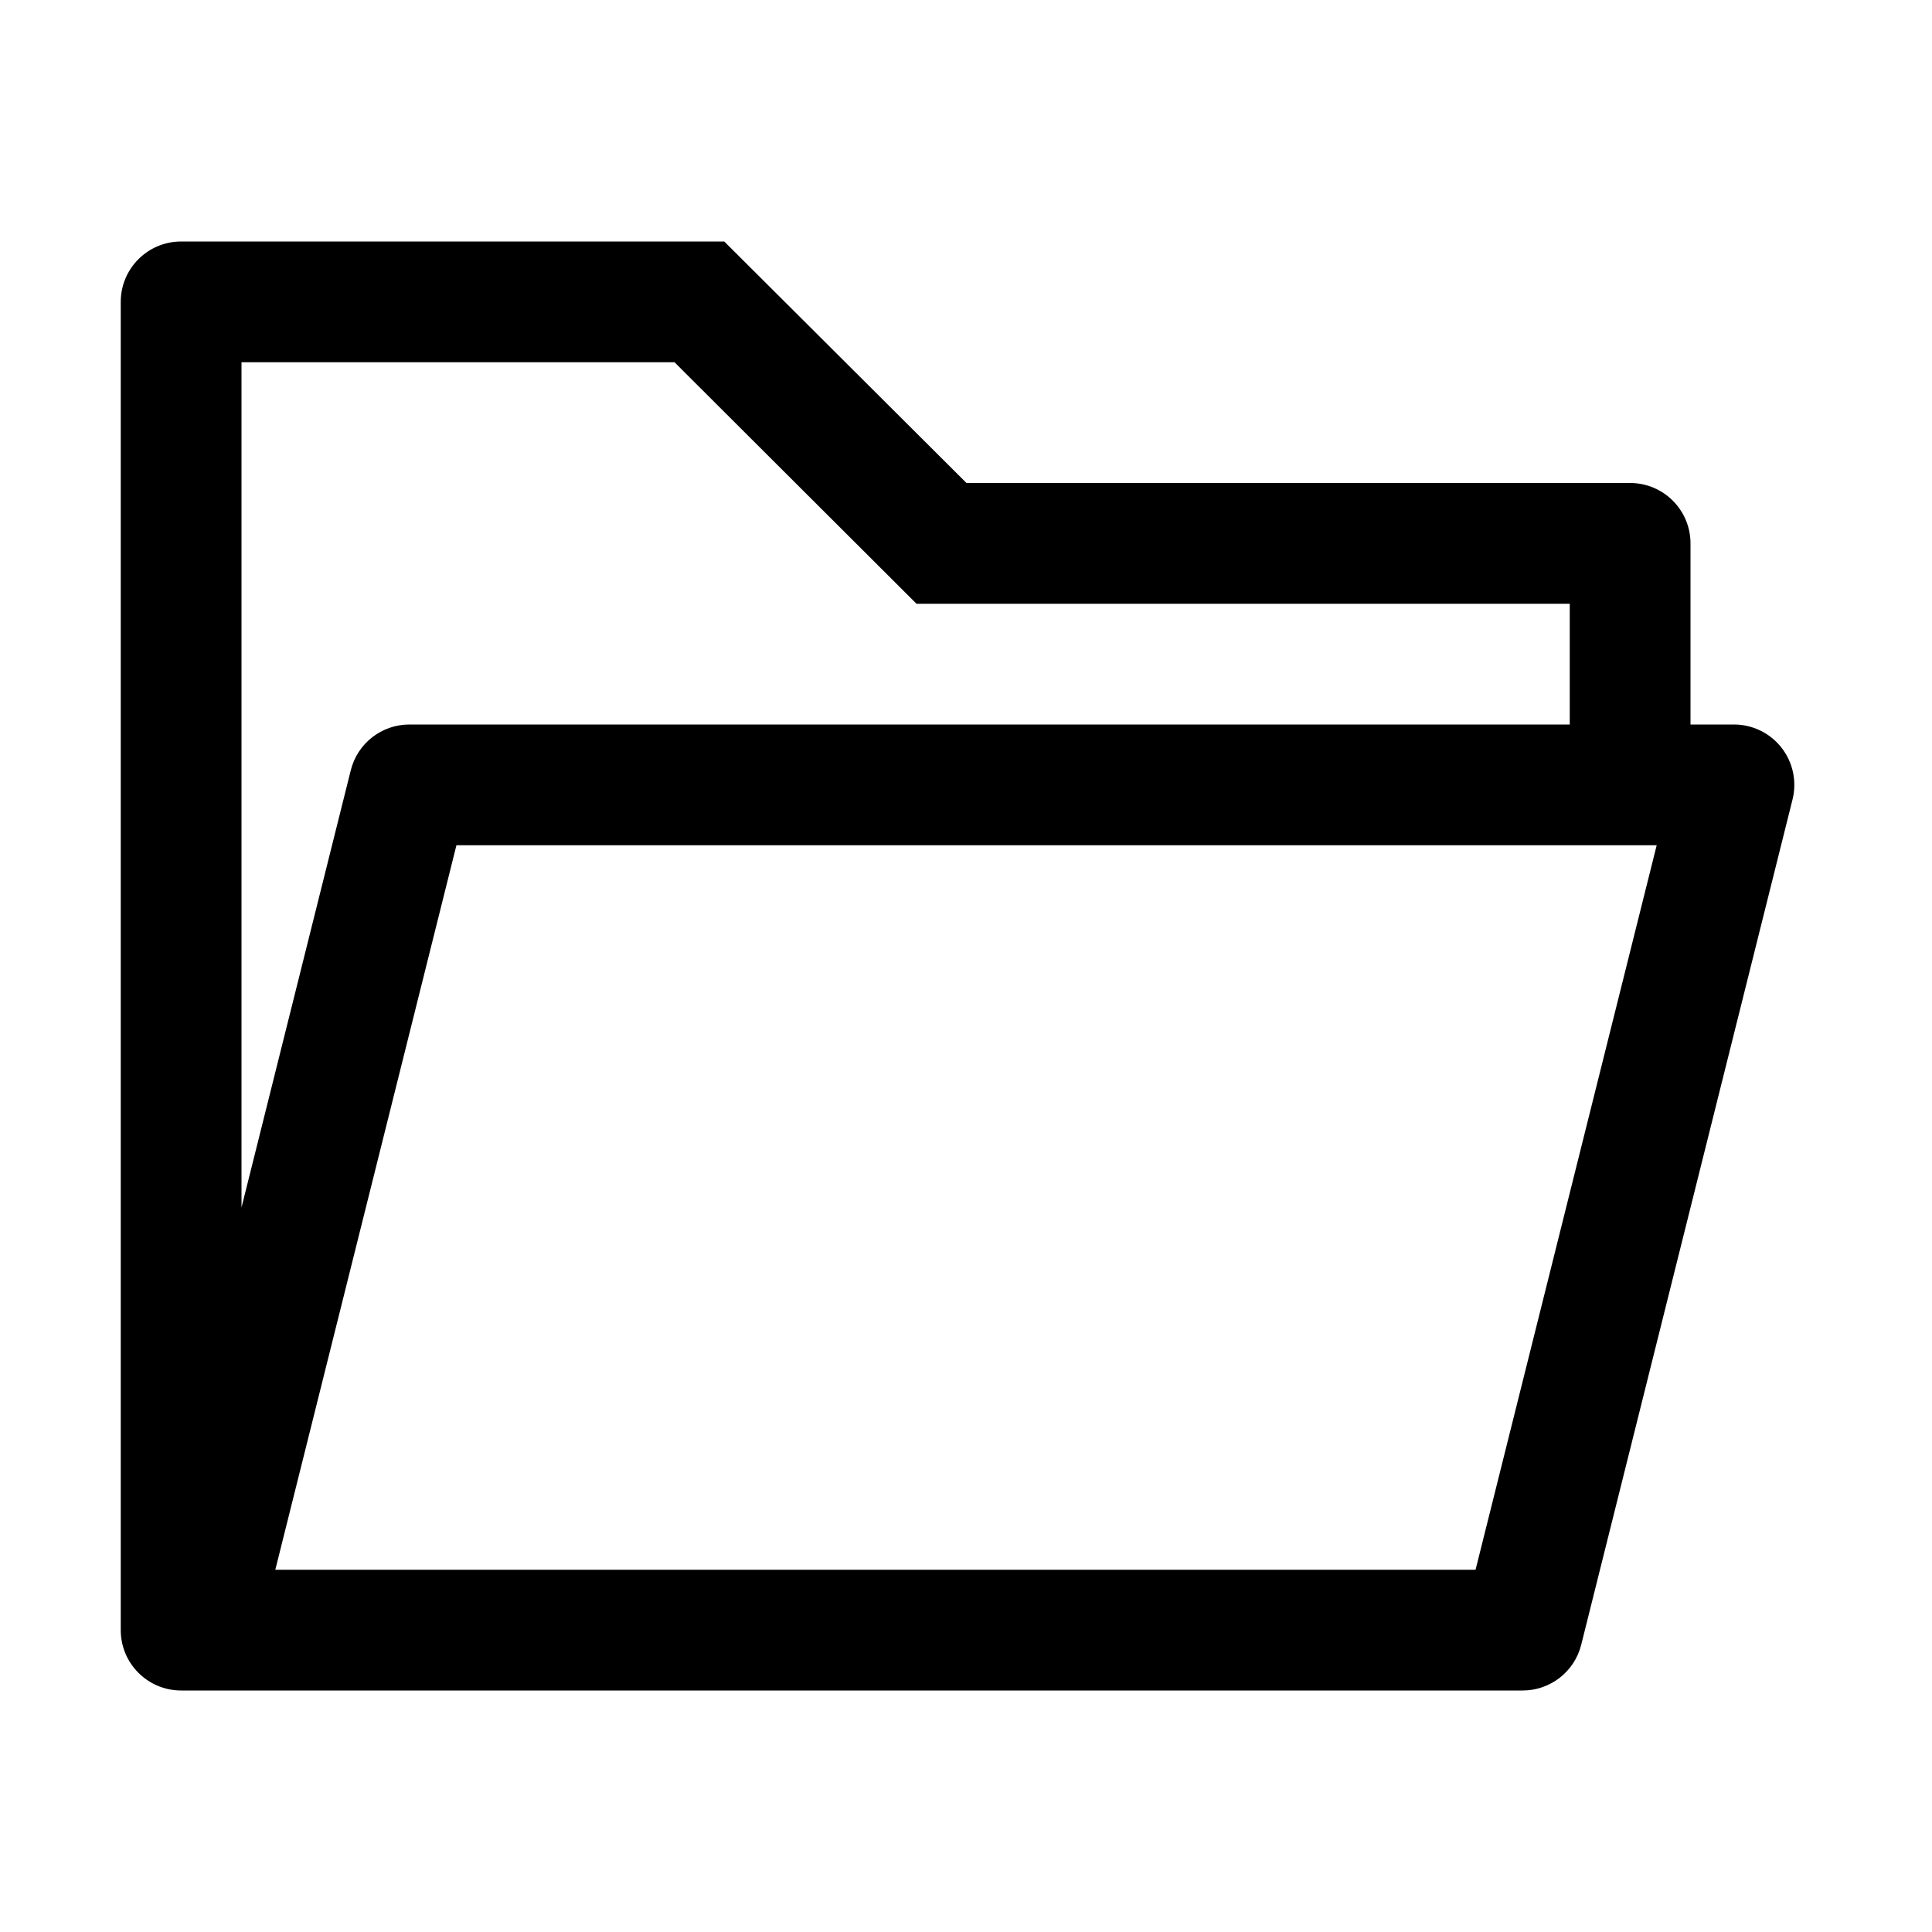
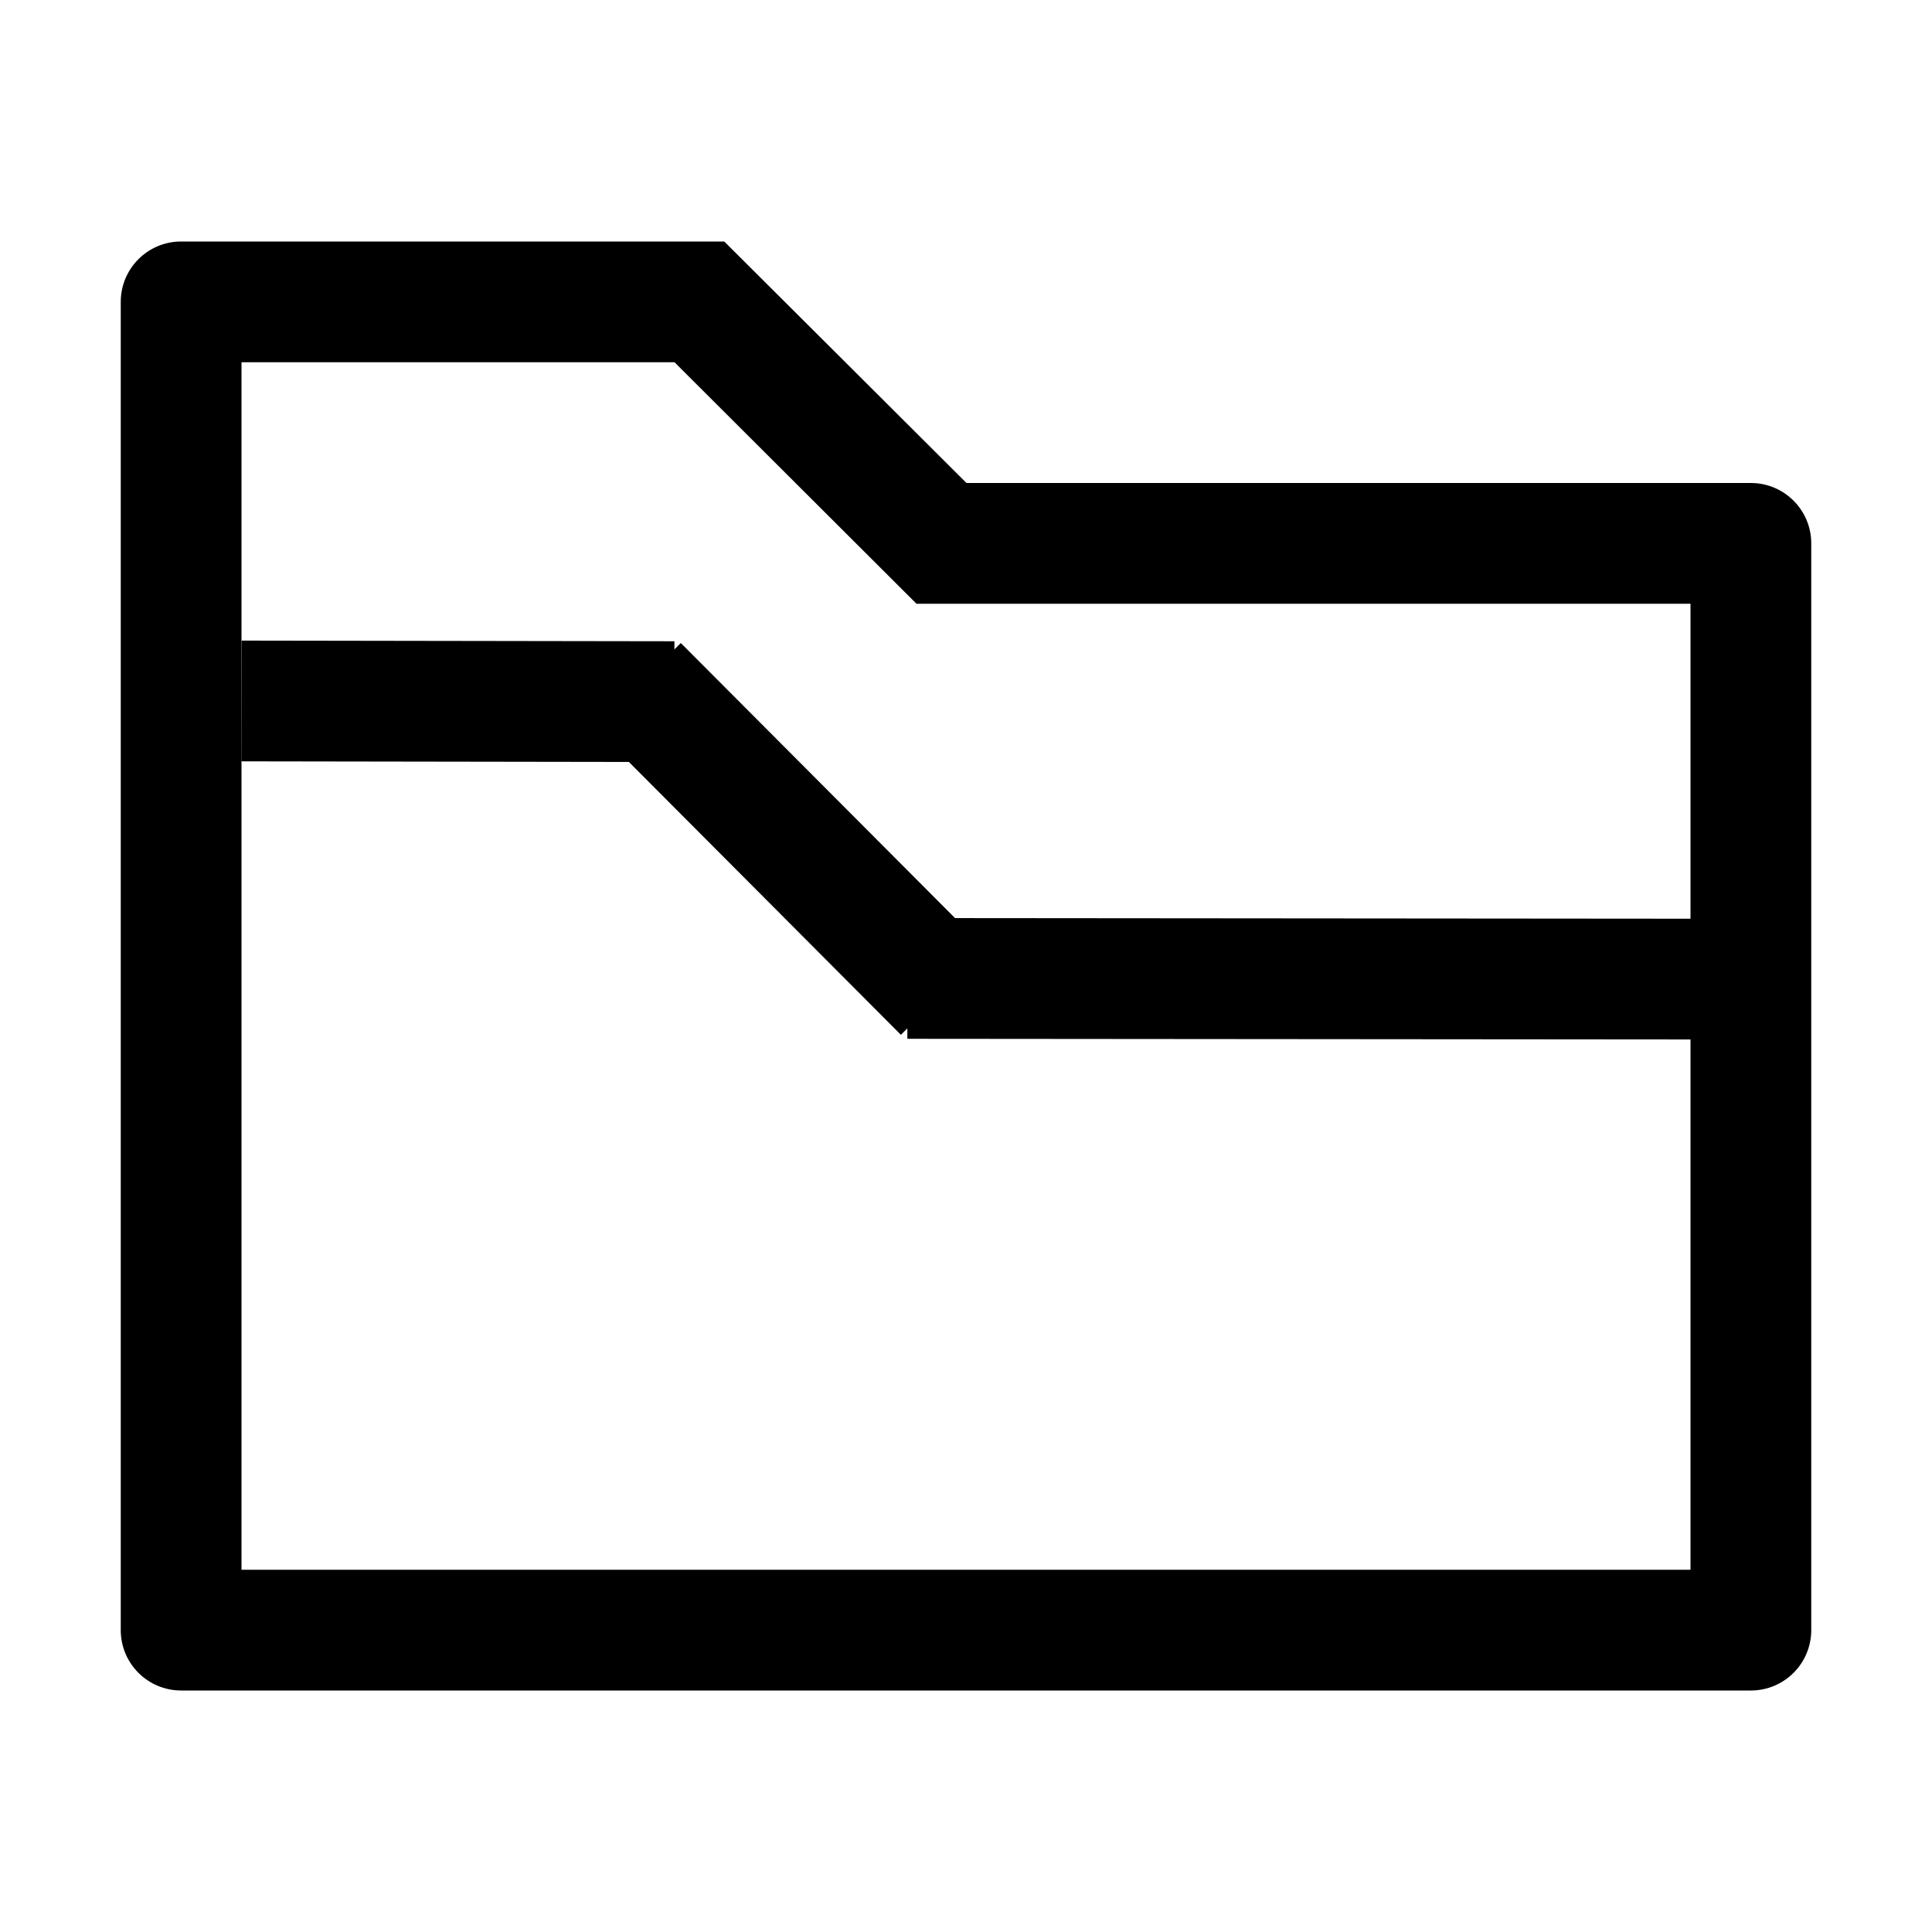
- <svg xmlns="http://www.w3.org/2000/svg" width="800px" height="800px" viewBox="0 0 1024 1024">
-   <path fill="#000000" d="M878.08 448H241.92l-96 384h636.16l96-384zM832 384v-64H485.76L357.504 192H128v448l57.92-231.744A32 32 0 0 1 216.96 384H832zm-24.96 512H96a32 32 0 0 1-32-32V160a32 32 0 0 1 32-32h287.872l128.384 128H864a32 32 0 0 1 32 32v96h23.04a32 32 0 0 1 31.04 39.744l-112 448A32 32 0 0 1 807.04 896z" />
+ <svg xmlns="http://www.w3.org/2000/svg" width="1024" height="1024">
+   <g>
+     <path id="svg_1" d="m128,192l0,640l768,0l0,-512l-410.24,0l-128.256,-128l-229.504,0zm-32,-64l287.872,0l128.384,128l415.744,0a32,32 0 0 1 32,32l0,576a32,32 0 0 1 -32,32l-832,0a32,32 0 0 1 -32,-32l0,-704a32,32 0 0 1 32,-32z" fill="#000000" stroke-width="10px" />
+     <line id="svg_7" y2="371.882" x2="357.412" y1="371.53" x1="128" stroke-width="64" stroke="#000000" fill="none" />
+     <line transform="rotate(45, 419.177, 444.647)" id="svg_9" y2="444.824" x2="533.883" y1="444.471" x1="304.471" stroke-width="64" stroke="#000000" fill="none" />
+     <line id="svg_10" y2="518.941" x2="902.118" y1="518.589" x1="480.941" stroke-width="64" stroke="#000000" fill="none" />
+   </g>
</svg>
